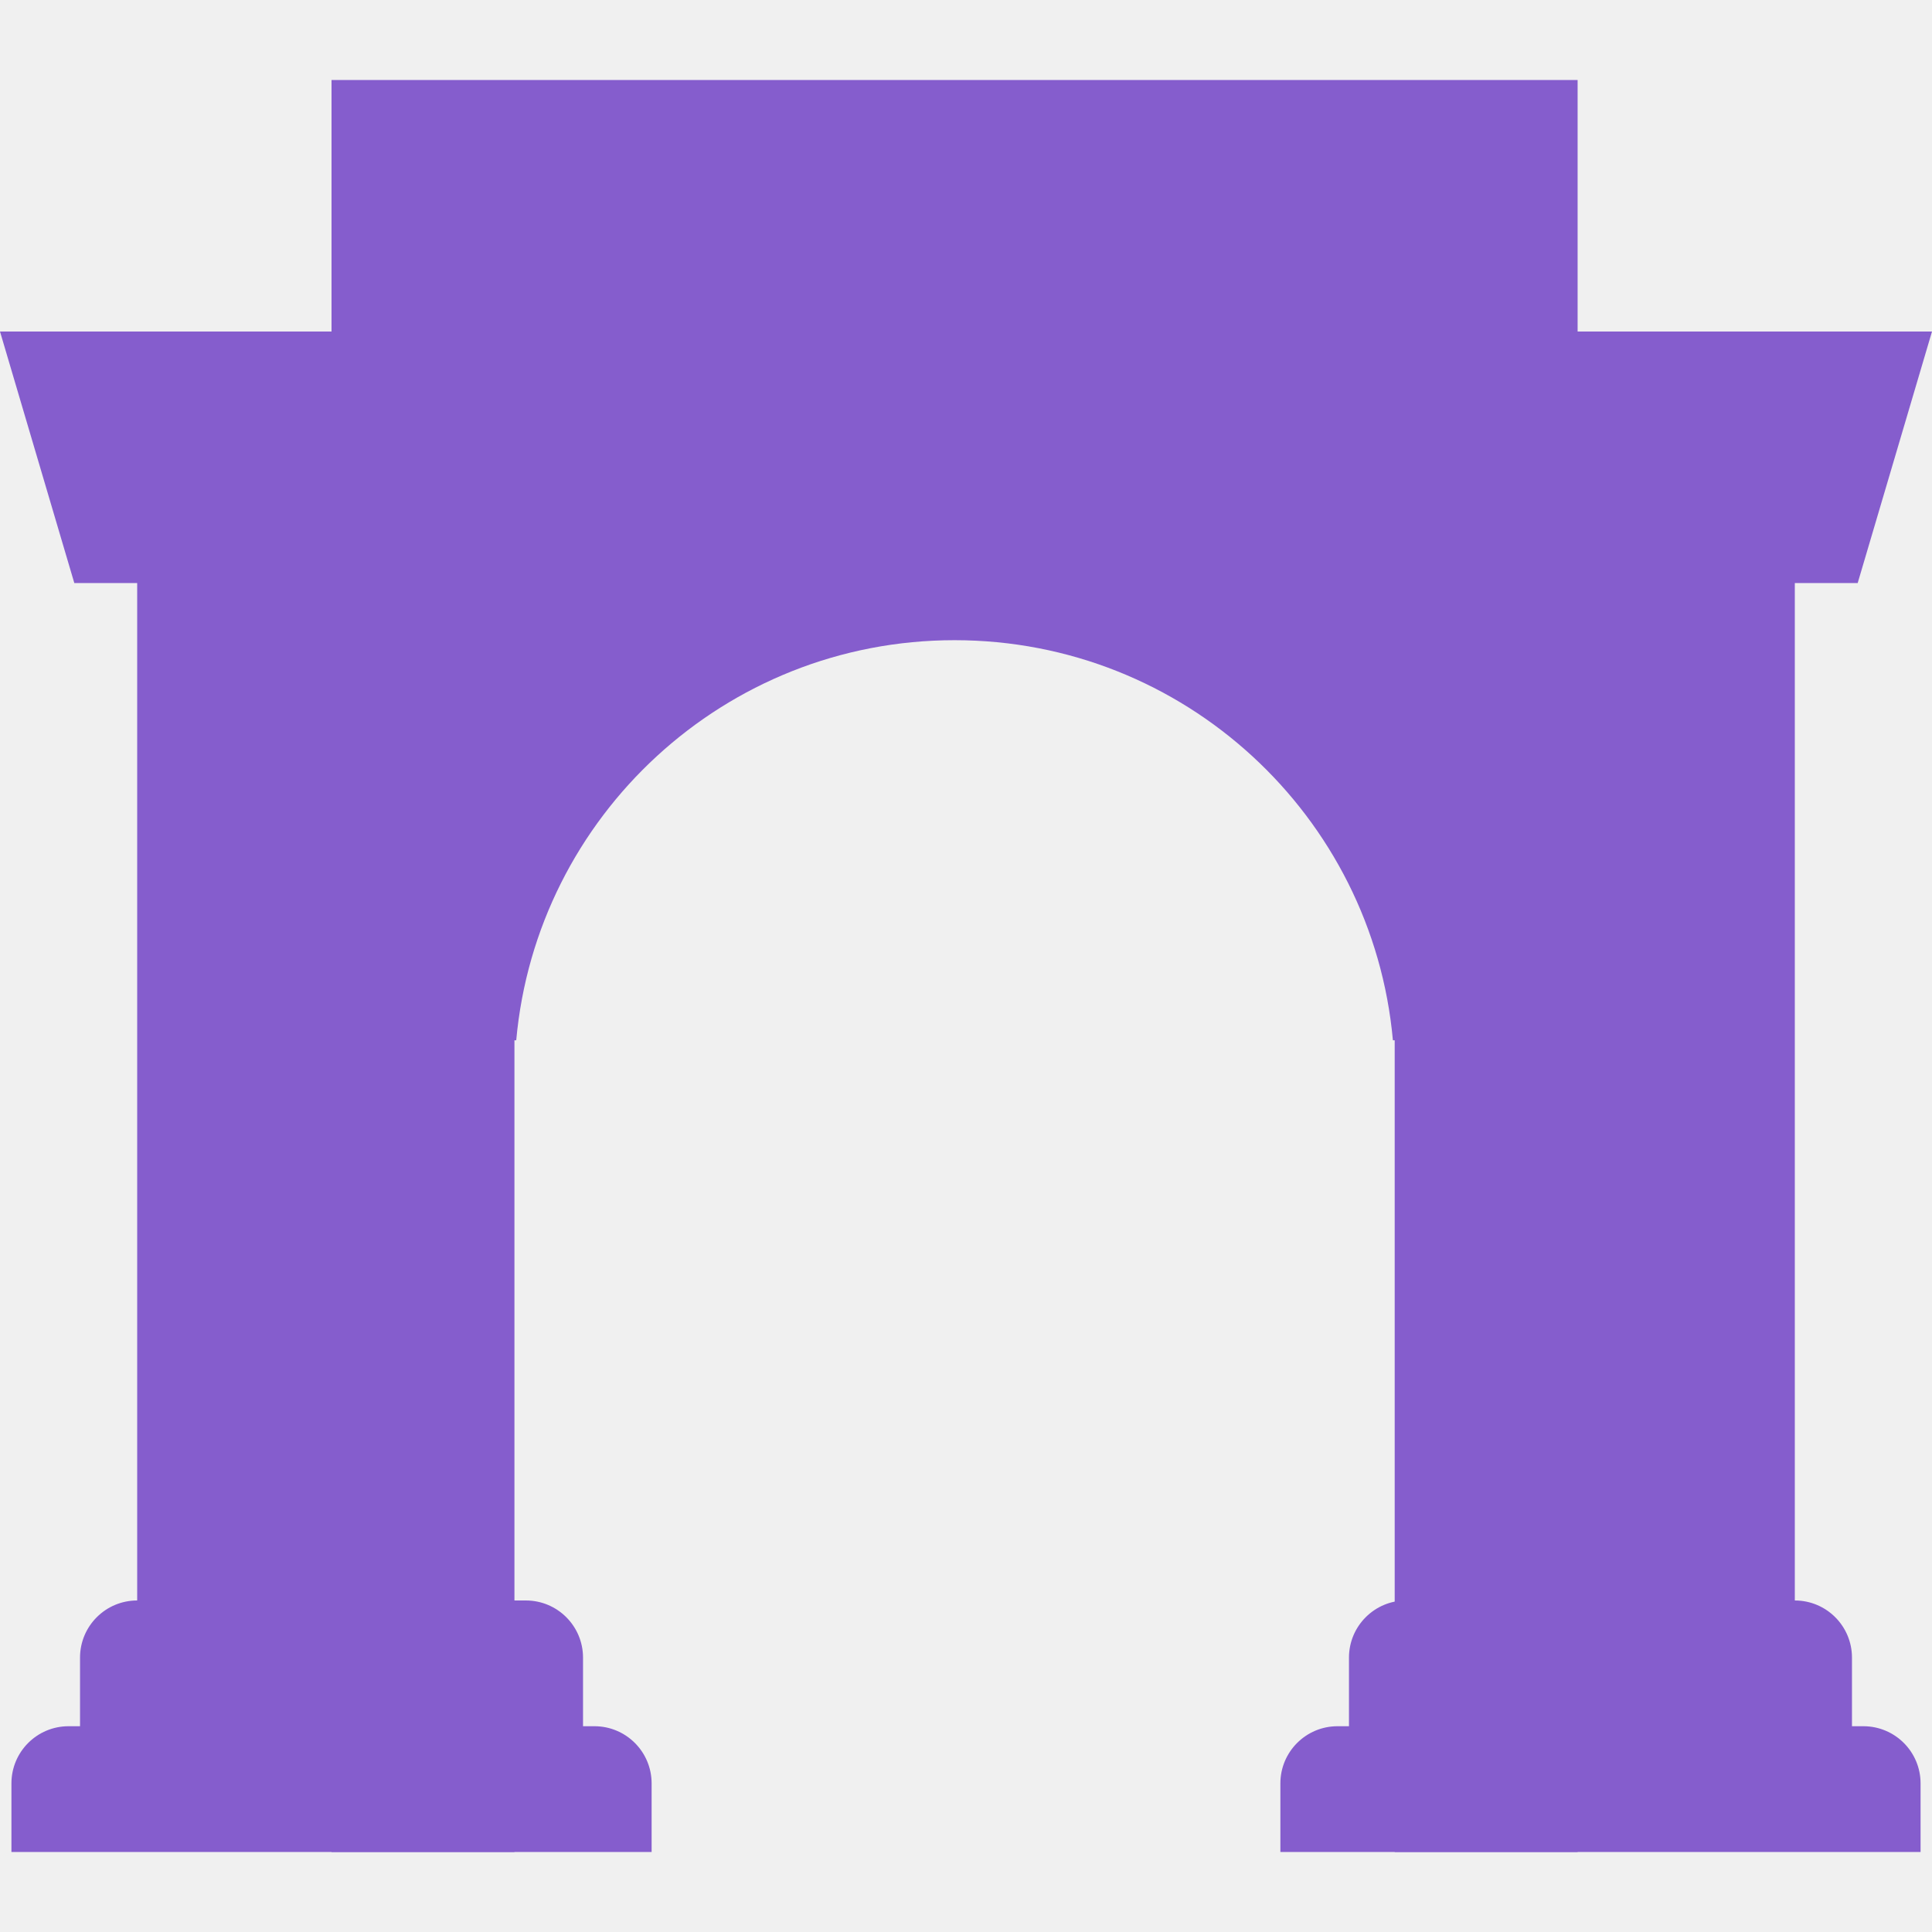
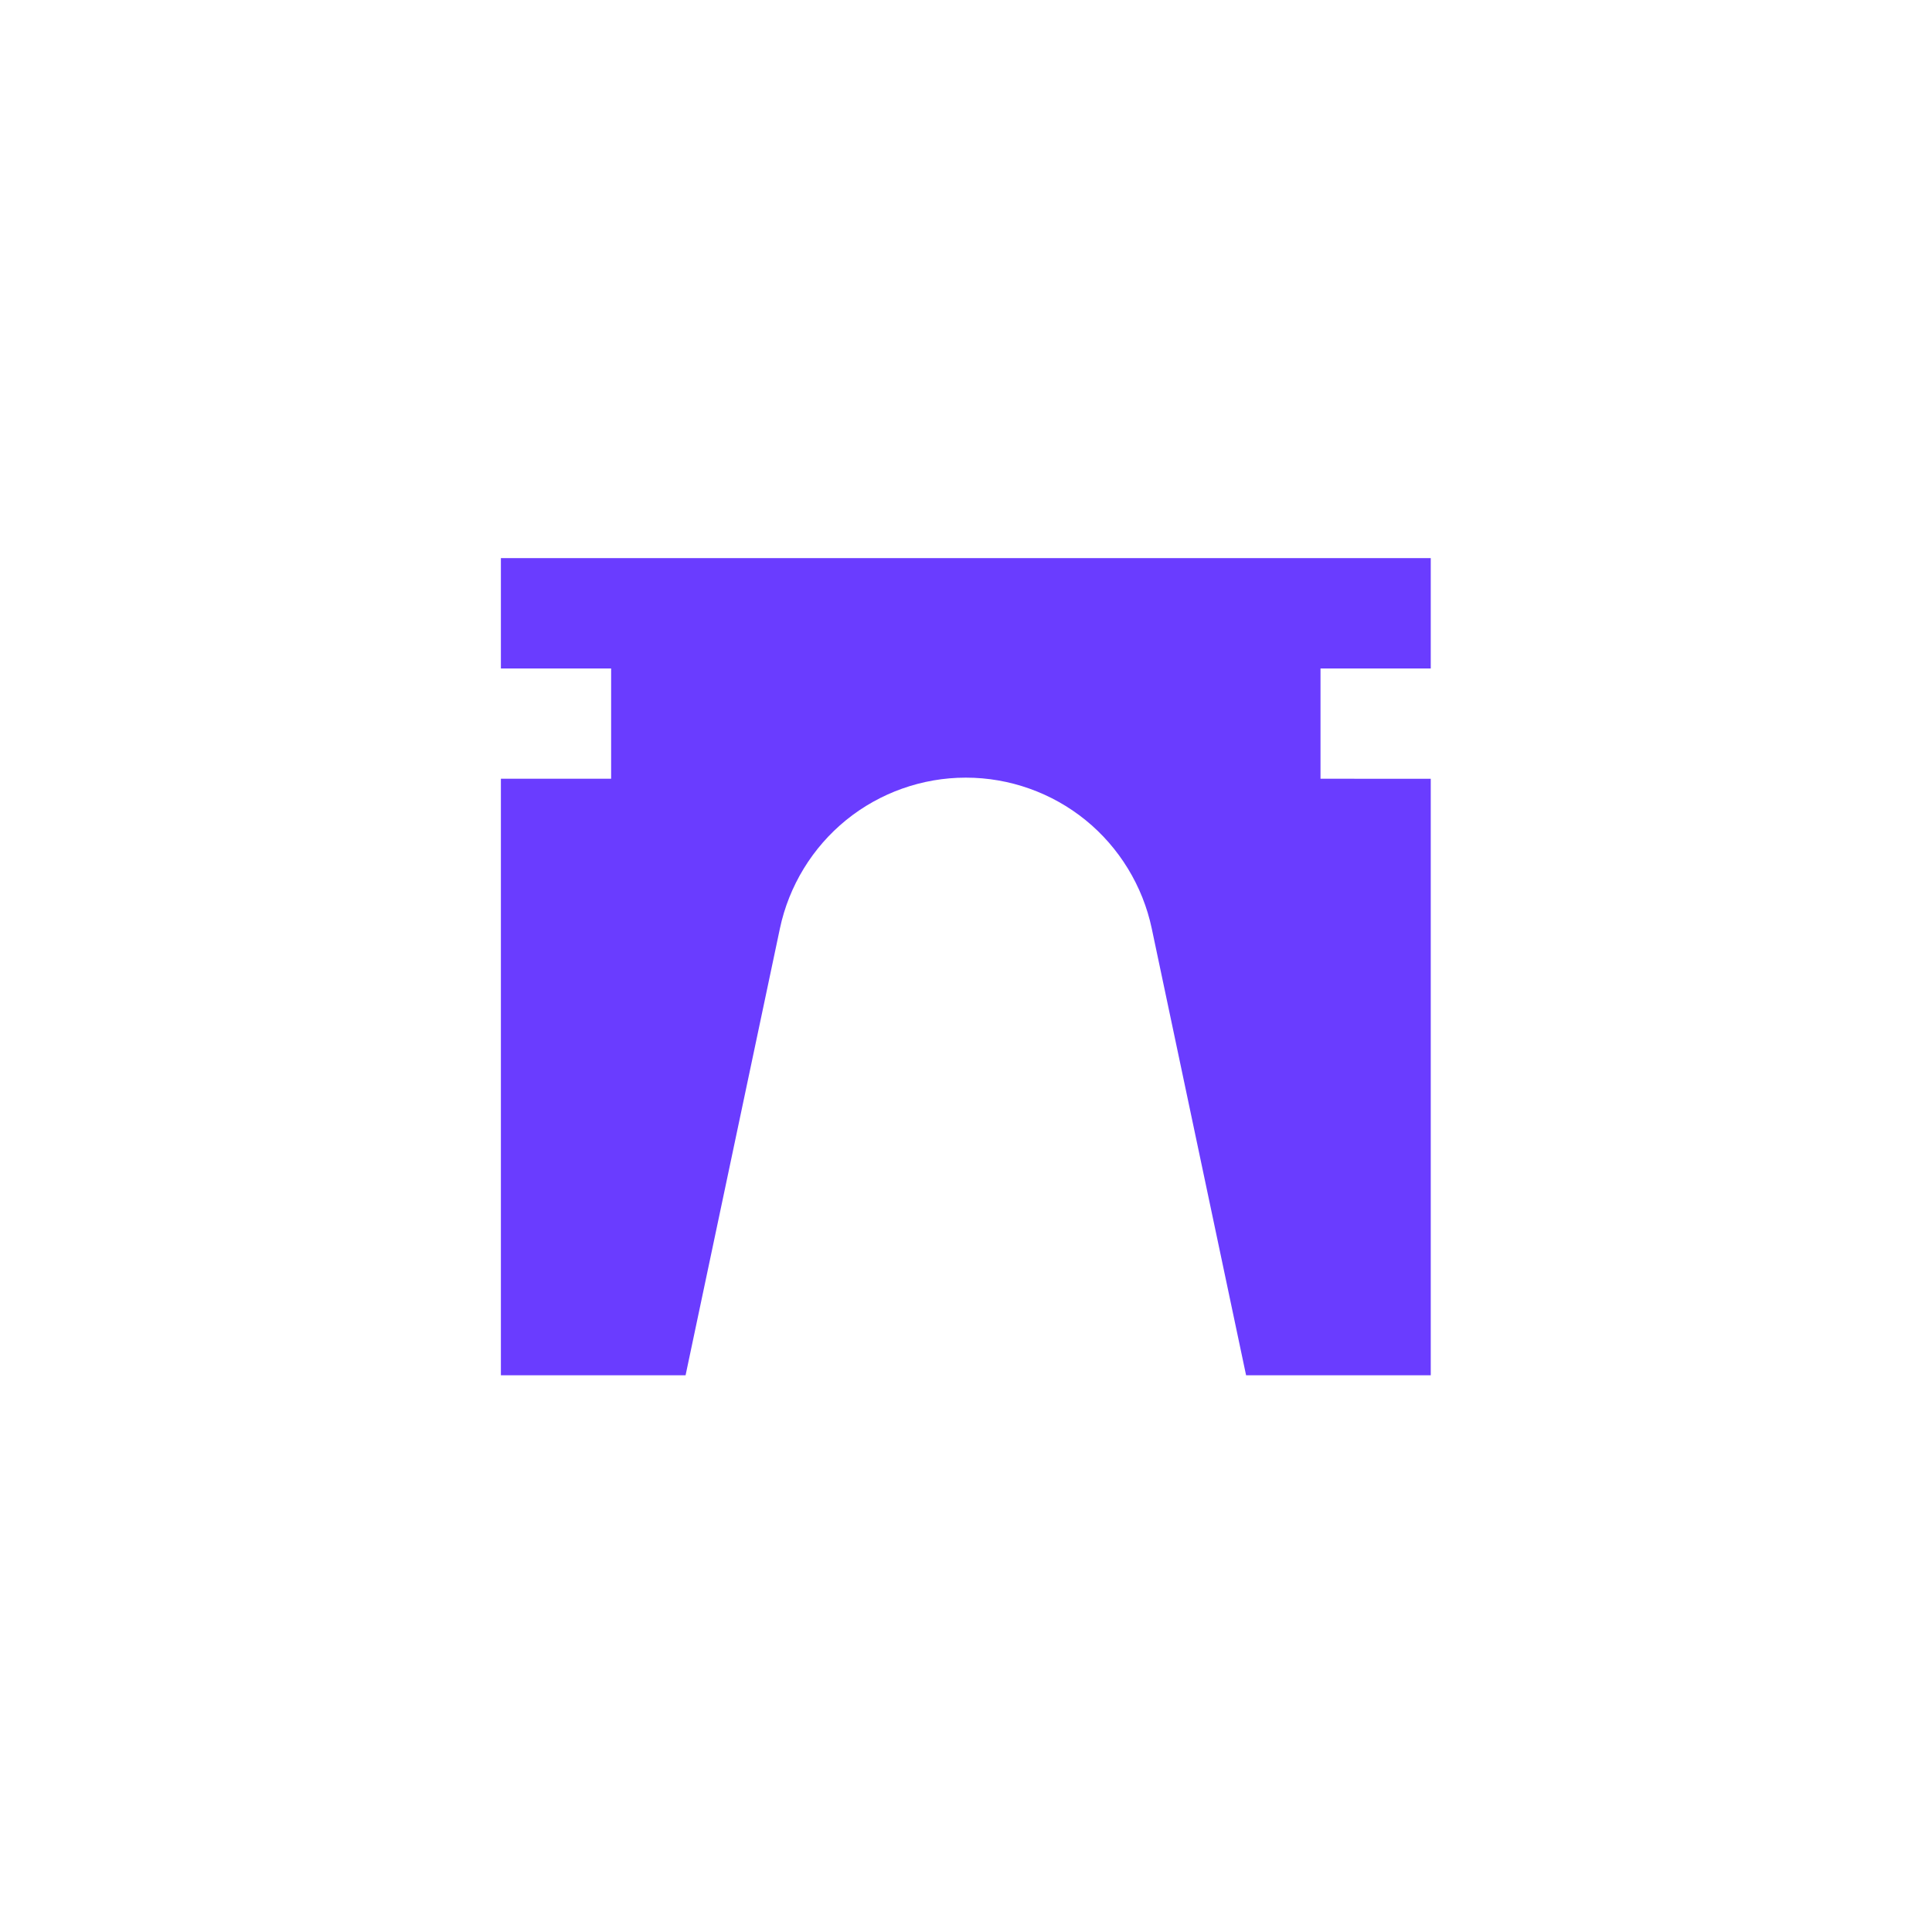
- <svg xmlns="http://www.w3.org/2000/svg" fill="none" height="2500" width="2500" viewBox="128.889 155.556 751.111 688.889">
-   <g fill="#855dcd">
-     <path d="M257.778 155.556h484.444v688.889h-71.111V528.889h-.697c-7.86-87.212-81.156-155.556-170.414-155.556s-162.554 68.344-170.414 155.556h-.697v315.556h-71.111z" />
-     <path d="M128.889 253.333l28.889 97.778h24.444v395.556c-12.273 0-22.222 9.949-22.222 22.222v26.667h-4.444c-12.273 0-22.223 9.949-22.223 22.222v26.667h248.889v-26.667c0-12.273-9.949-22.222-22.222-22.222h-4.444v-26.667c0-12.273-9.95-22.222-22.223-22.222h-26.666V253.333zM675.556 746.667c-12.273 0-22.223 9.949-22.223 22.222v26.667h-4.444c-12.273 0-22.222 9.949-22.222 22.222v26.667h248.889v-26.667c0-12.273-9.95-22.222-22.223-22.222h-4.444v-26.667c0-12.273-9.949-22.222-22.222-22.222V351.111h24.444L880 253.333H702.222v493.334z" />
-   </g>
+ <svg xmlns="http://www.w3.org/2000/svg" width="1080" height="1080" viewBox="0 0 1080 1080" fill="none">
+   <rect width="1080" height="1080" fill="white" />
+   <path d="M799.801 312V373.681H738.172V435.31H757.054V435.331H799.801V768.795H696.57L696.507 768.49L643.832 519.03C638.81 495.251 625.667 473.736 606.827 458.434C587.988 443.133 564.255 434.71 540.006 434.71H539.8C515.551 434.71 491.818 443.133 472.979 458.434C454.139 473.736 440.996 495.259 435.974 519.03L383.239 768.795H280V435.323H322.747V435.31H341.626V373.681H280V312H799.801Z" fill="#6A3CFF" />
</svg>
